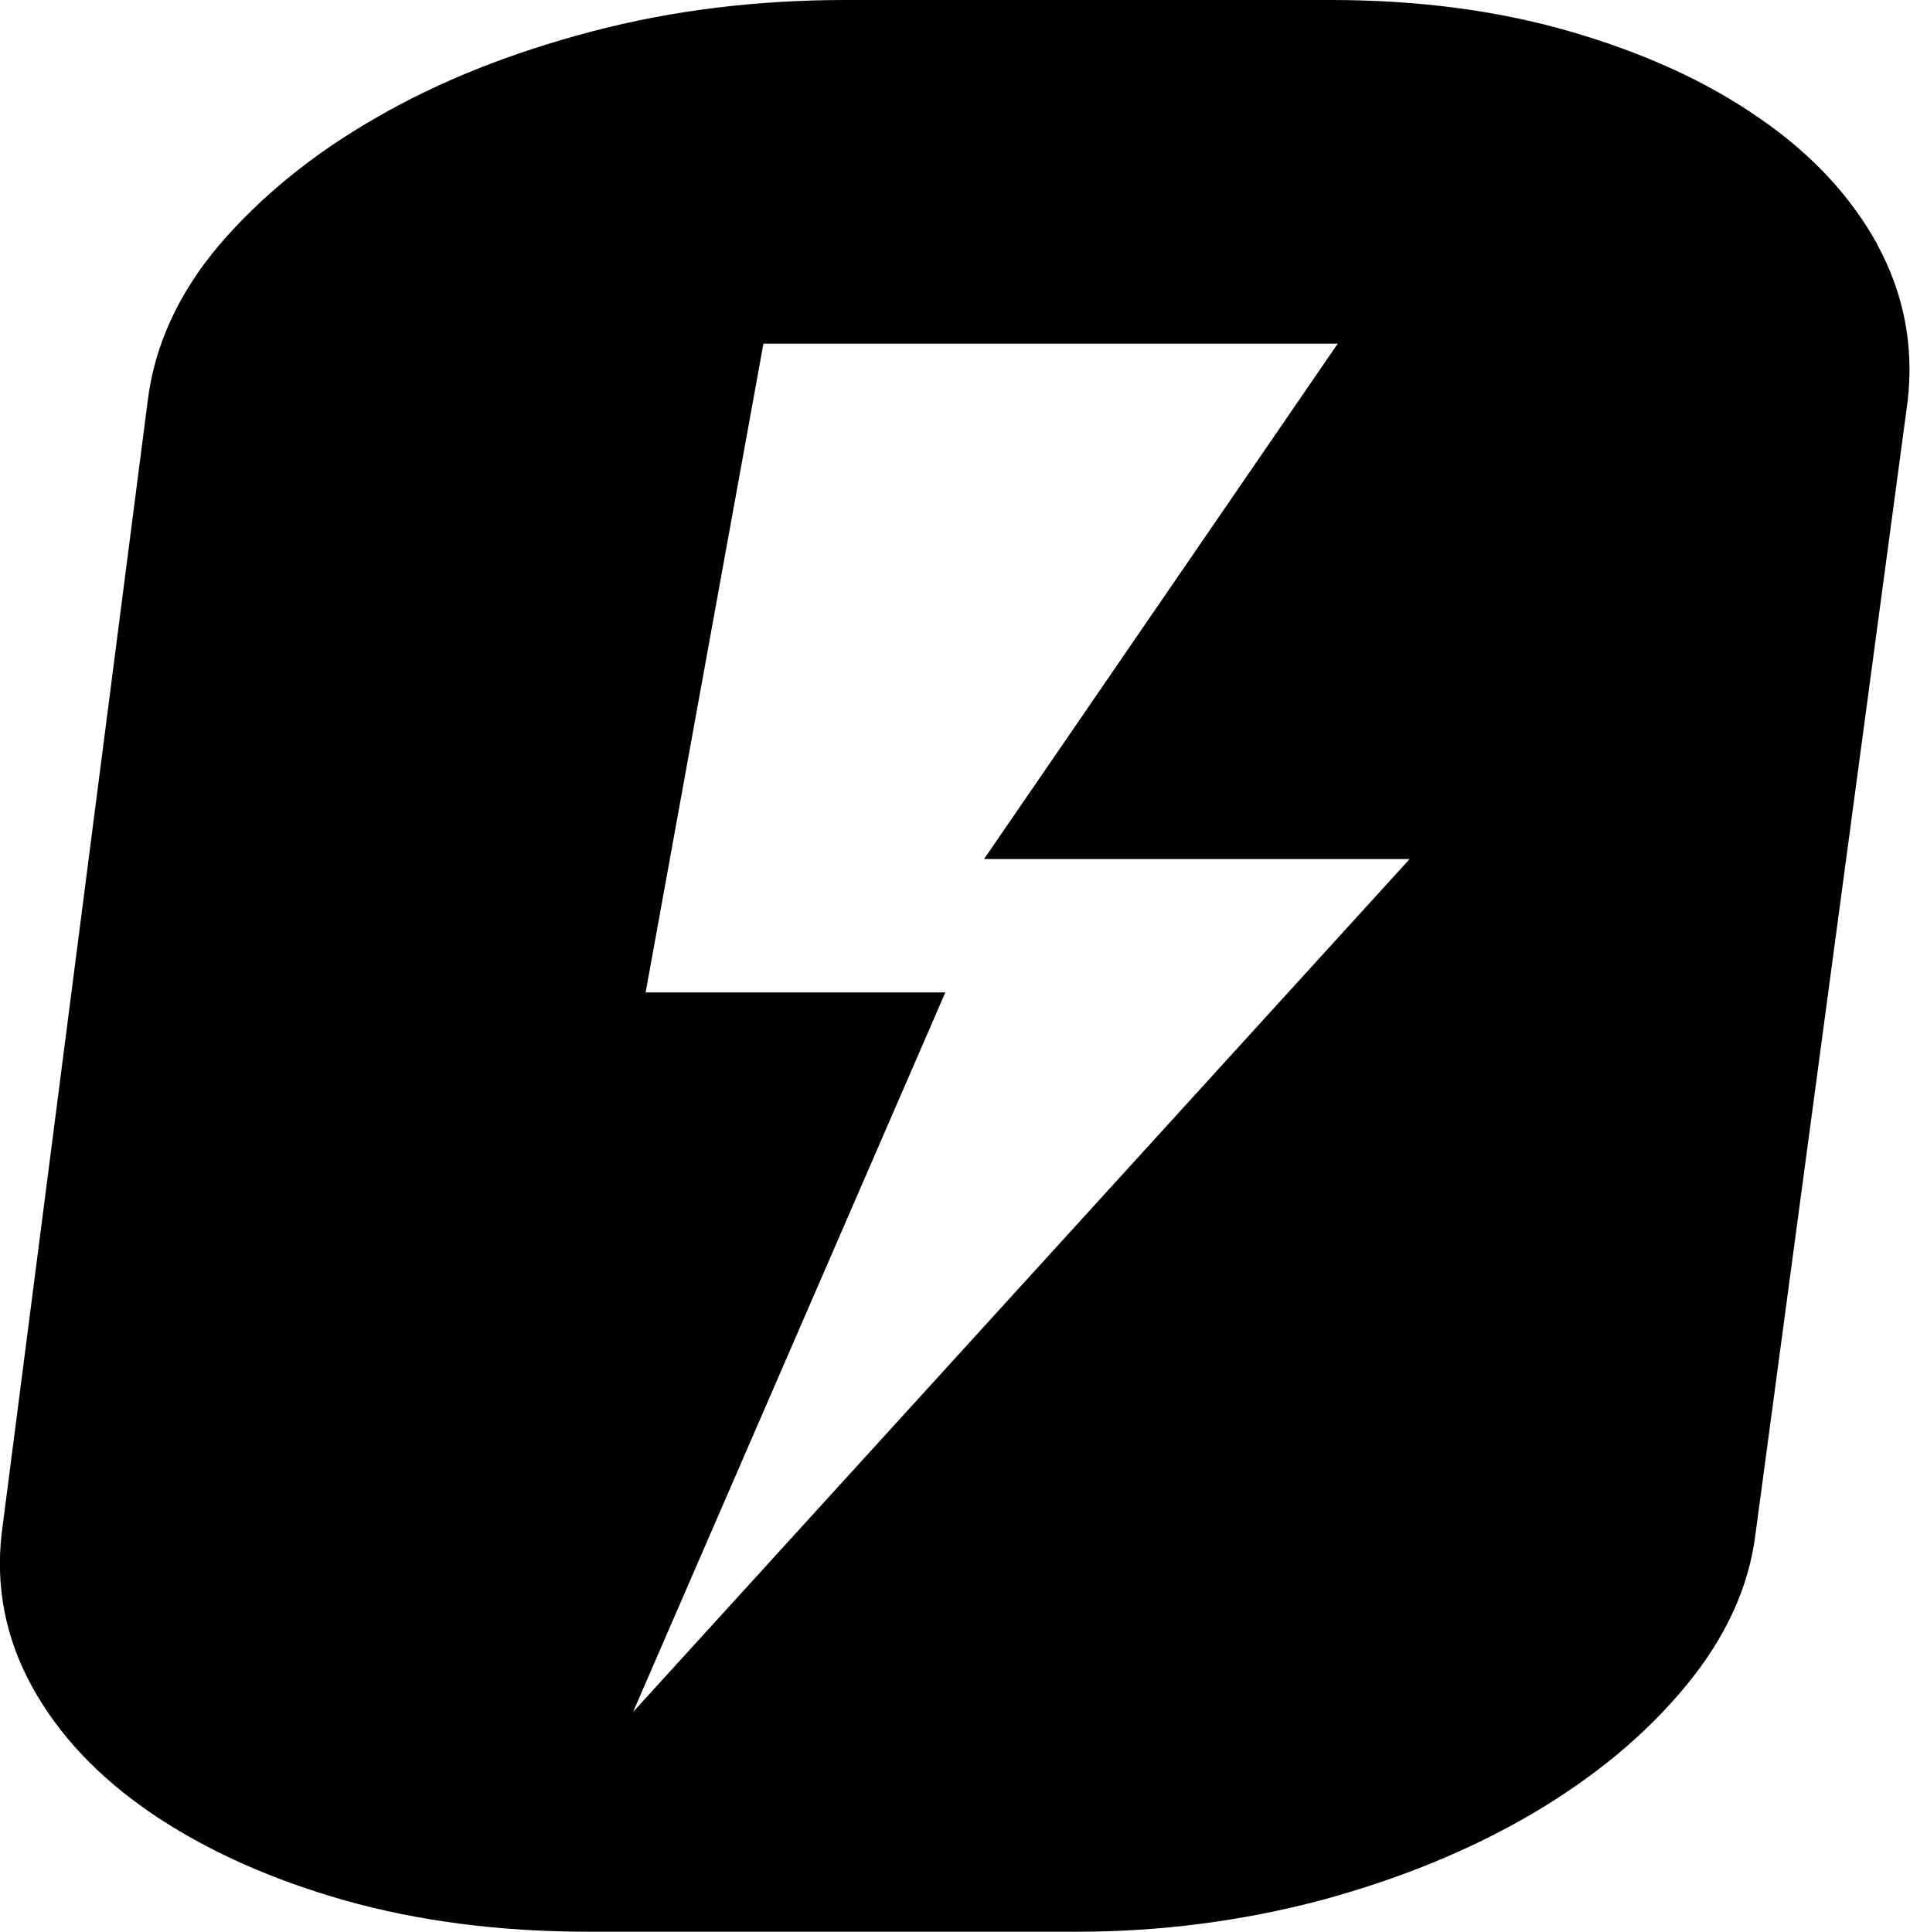
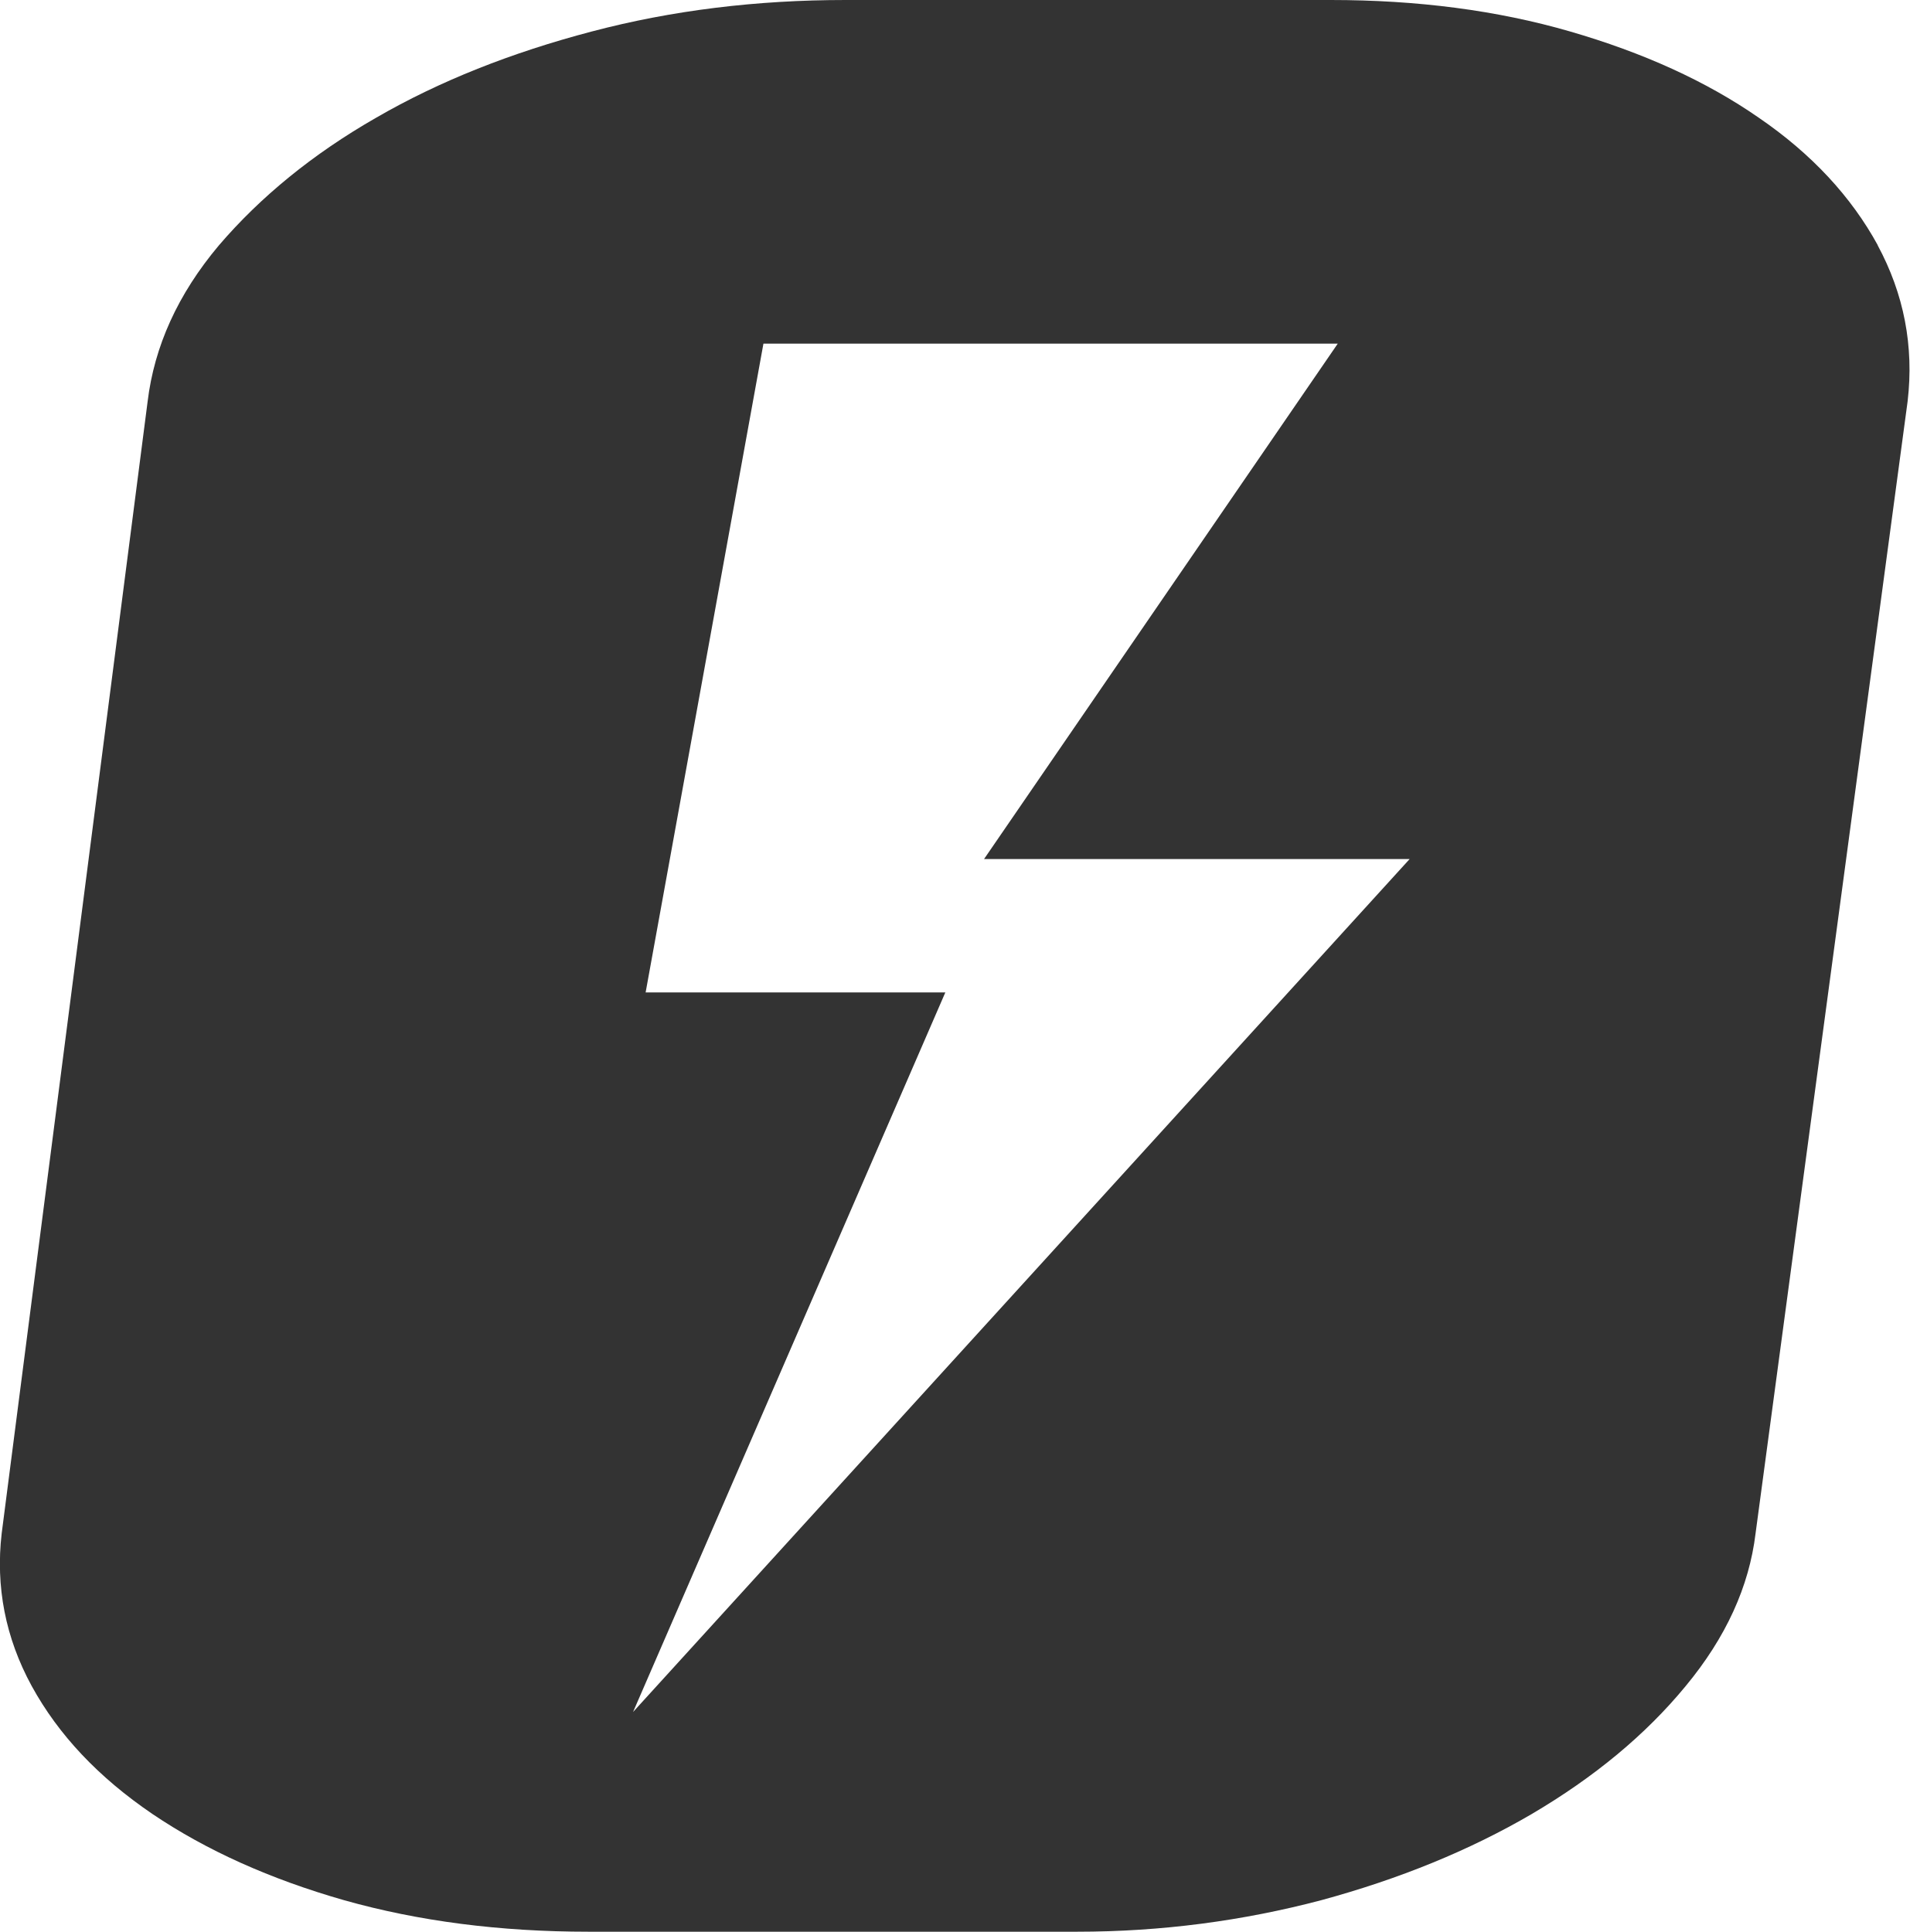
<svg xmlns="http://www.w3.org/2000/svg" id="Capa_2" data-name="Capa 2" viewBox="0 0 68.56 69.38">
  <defs>
-     
+     <style>
+       .cls-1 {
+         fill: #333;
+       }
+     </style>
  </defs>
  <g id="Capa_1-2" data-name="Capa 1">
    <path class="cls-1" d="M67.42,8.81c-.95-1.74-2.37-3.28-4.27-4.58-1.9-1.32-4.16-2.34-6.78-3.1-2.62-.76-5.49-1.13-8.59-1.13h-17.42c-3.19,0-6.23.37-9.11,1.13-2.89.76-5.47,1.78-7.75,3.1-2.27,1.3-4.15,2.84-5.64,4.58-1.48,1.76-2.32,3.63-2.56,5.61L.06,55.07c-.22,1.9.13,3.74,1.08,5.48.96,1.75,2.39,3.27,4.33,4.59,1.94,1.31,4.23,2.34,6.89,3.1,2.66.75,5.58,1.13,8.77,1.13h17.54c3.03,0,5.95-.39,8.76-1.13,2.8-.76,5.33-1.79,7.57-3.1,2.24-1.32,4.08-2.84,5.52-4.59,1.45-1.75,2.28-3.58,2.51-5.48l5.46-40.66c.23-1.98-.13-3.85-1.08-5.61M22.72,61.5l11.22-25.86h-10.76l4.23-23.3h20.62l-12.7,18.51h15.28l-27.9,30.65Z" />
  </g>
</svg>
